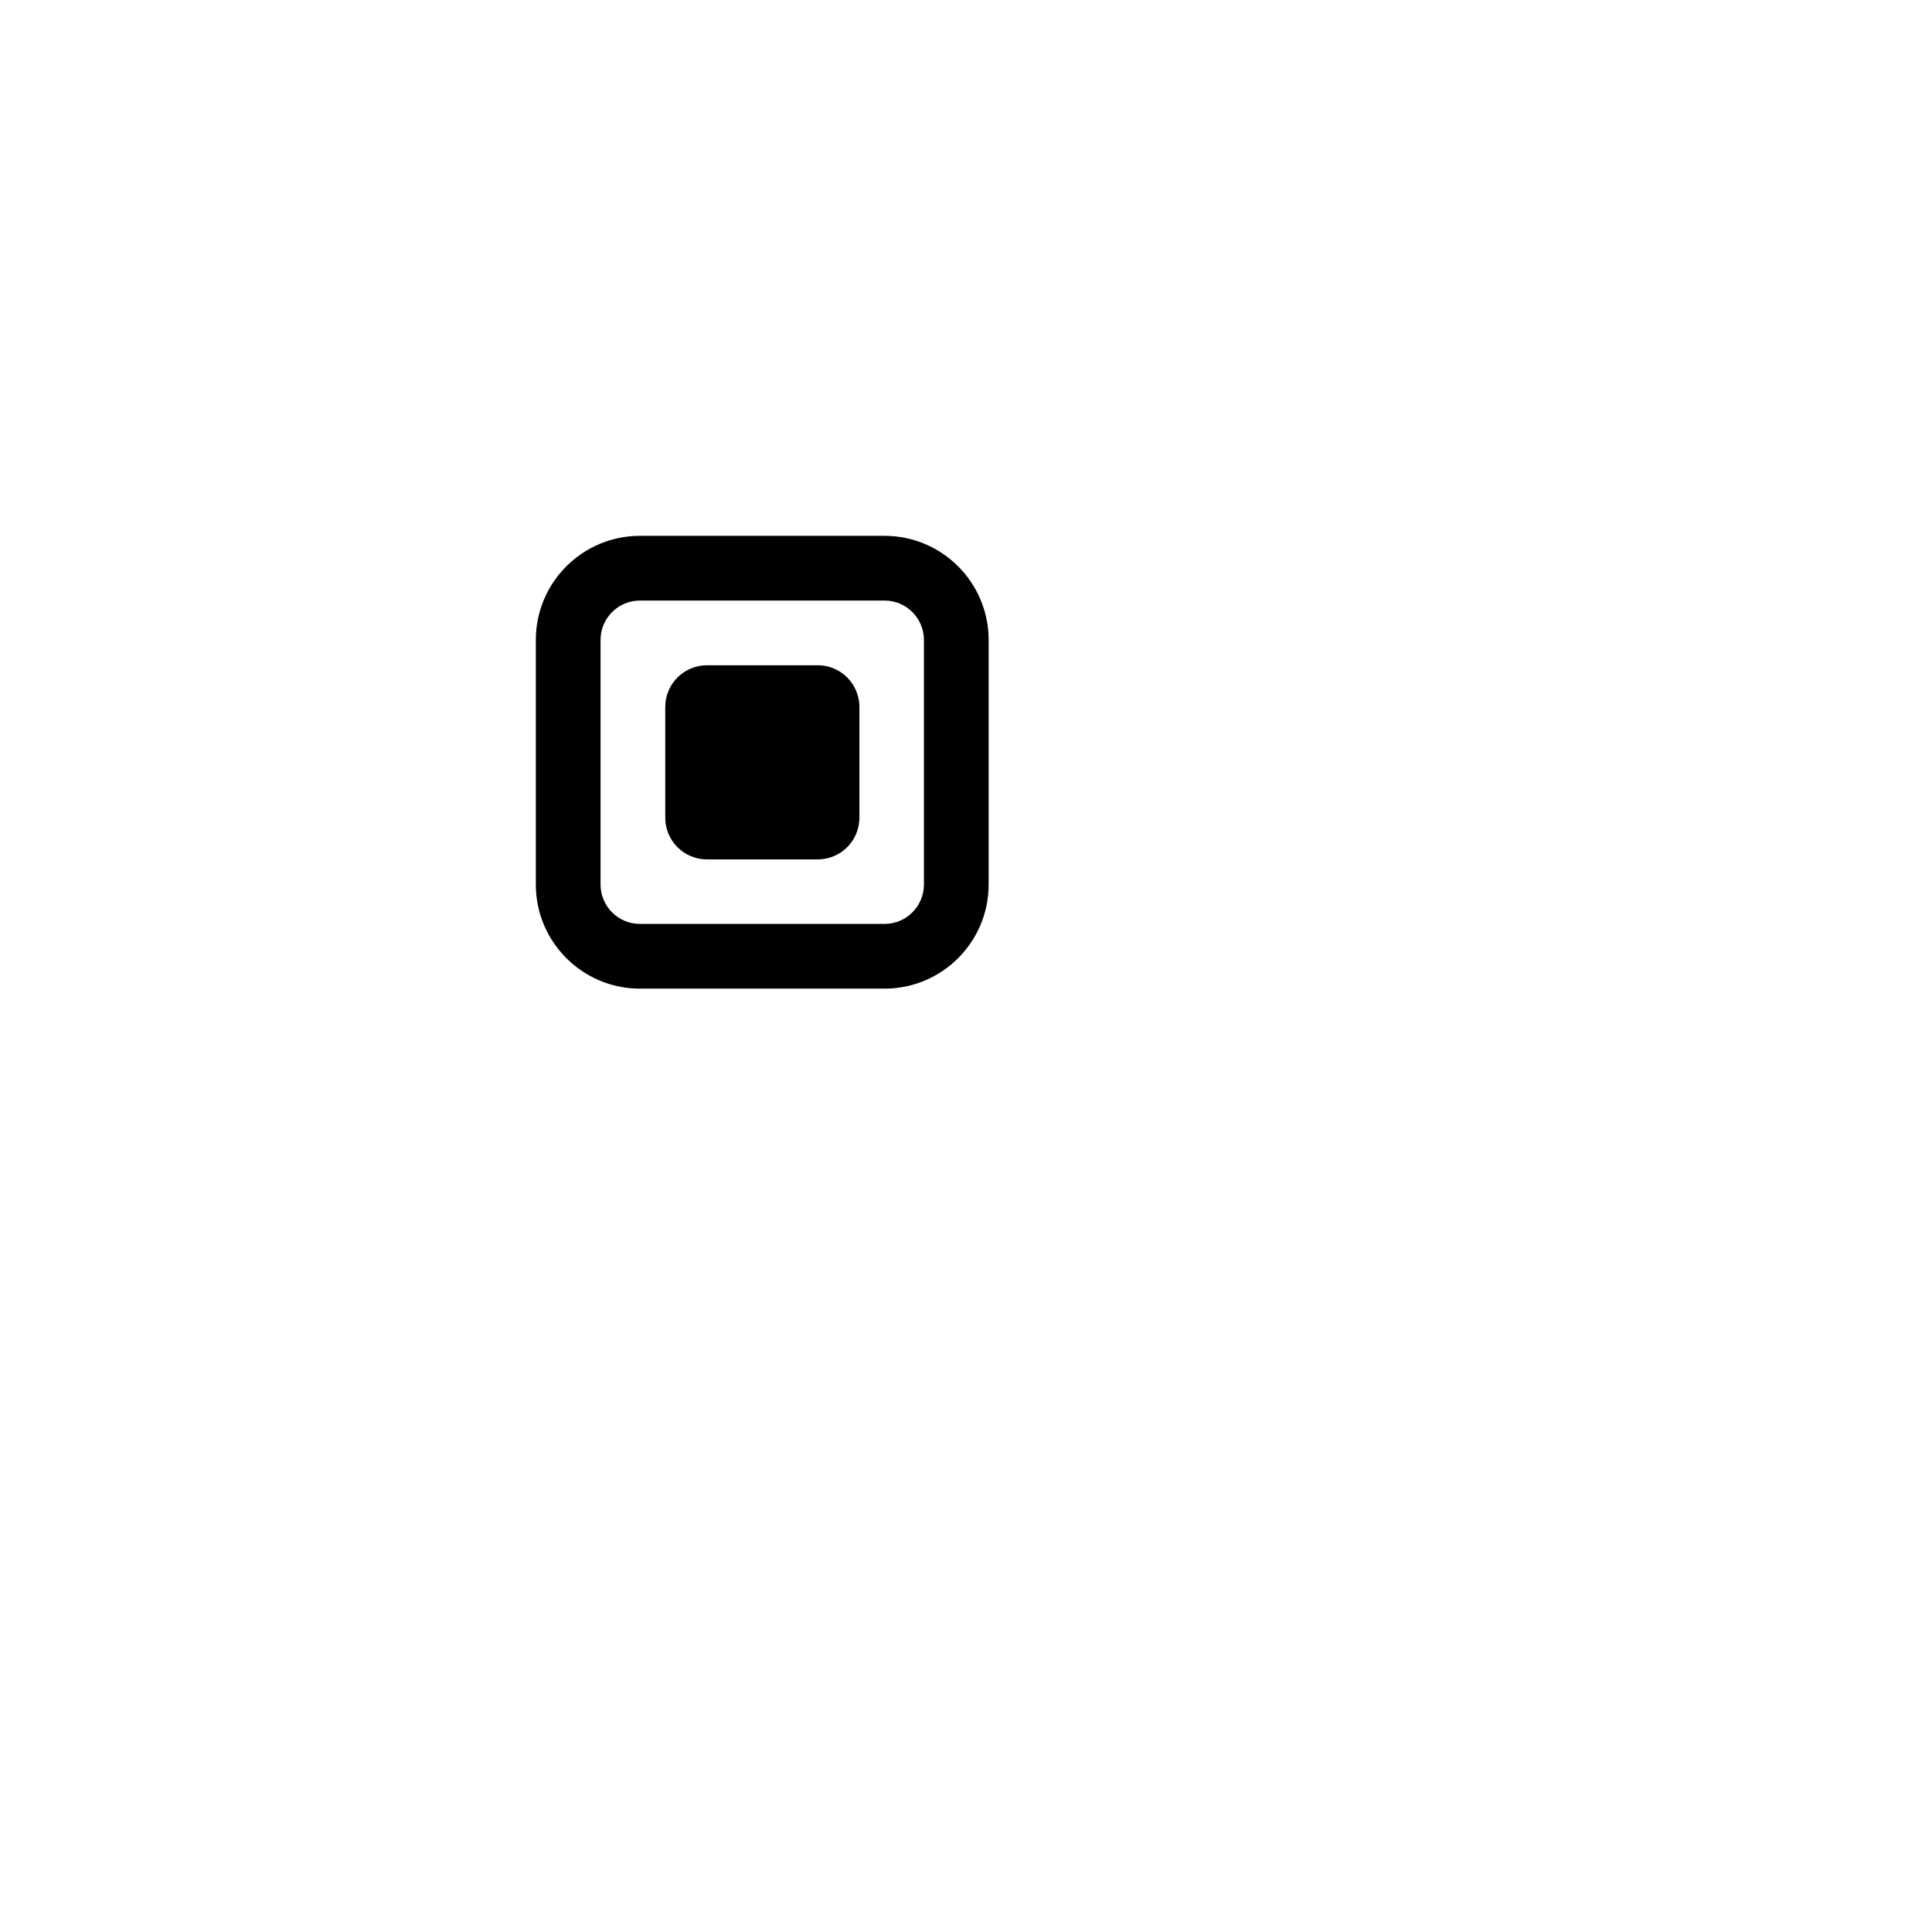
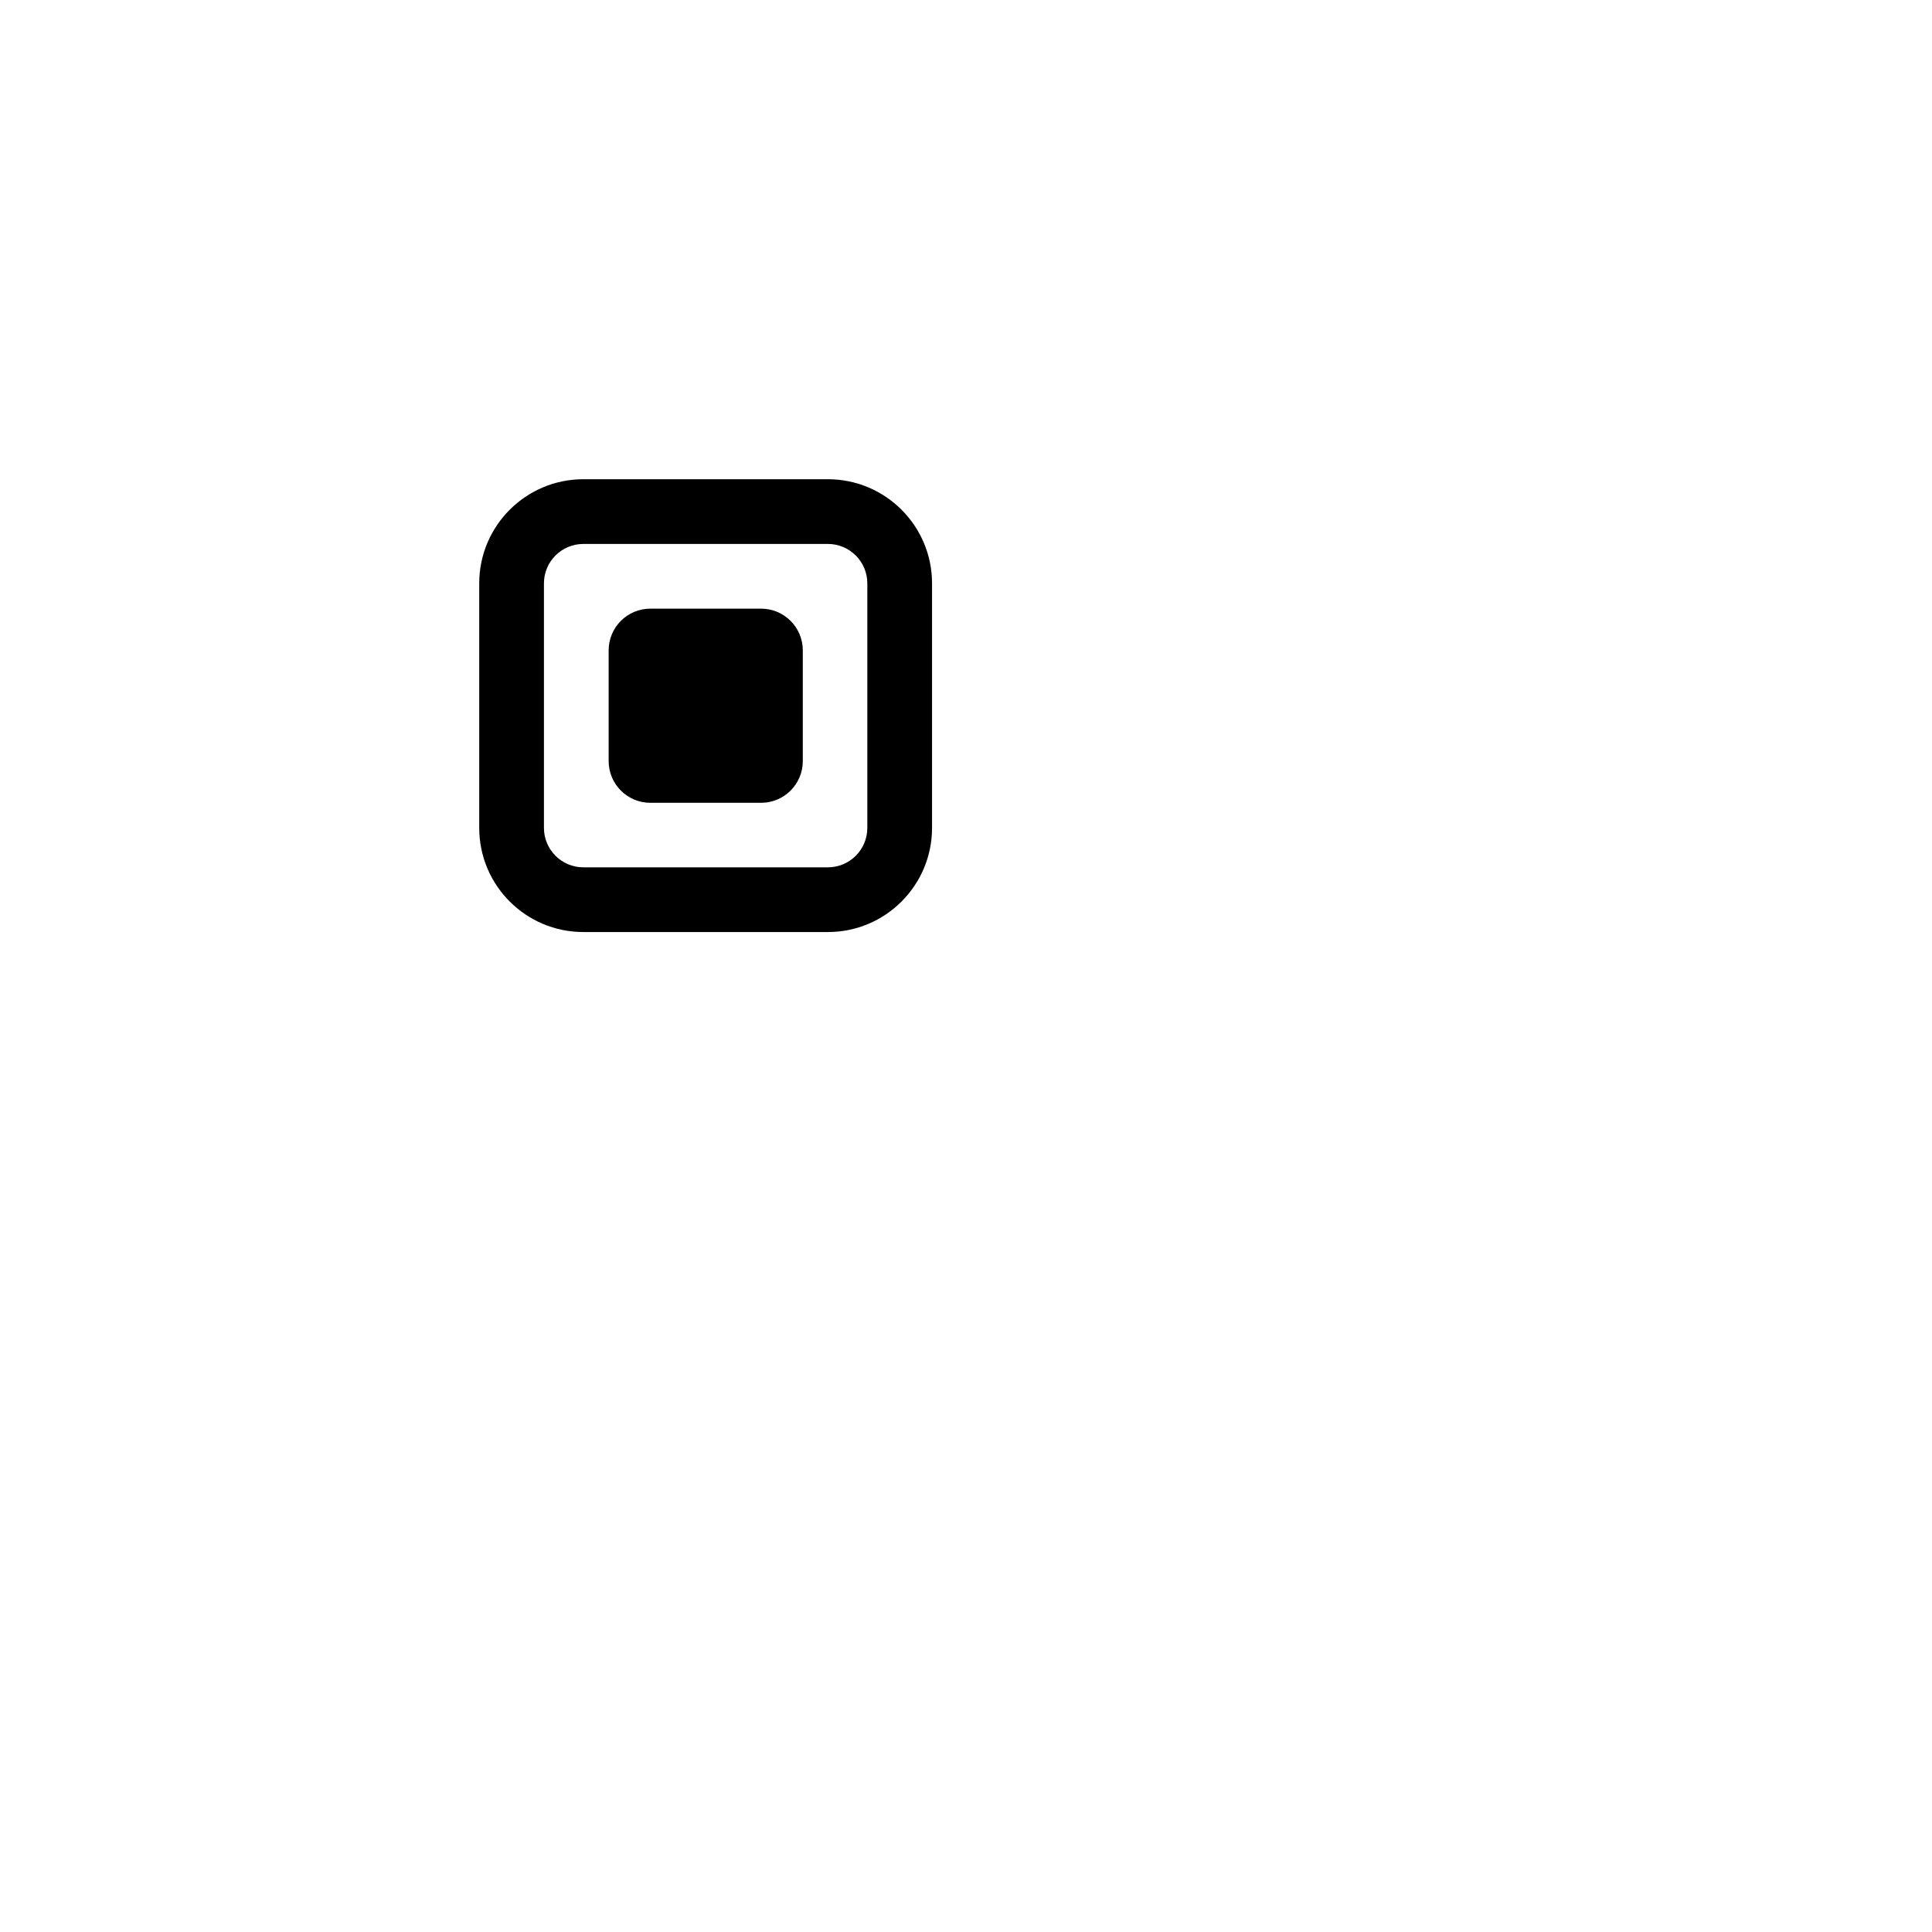
<svg xmlns="http://www.w3.org/2000/svg" width="1024" height="1024" viewBox="0 0 1024 1024">
  <g>
-     <path fill-rule="evenodd" fill="#000" d="M339.2,284.0 H468.8 A55.2,55.2 0 0 1 524.0,339.2 V468.8 A55.2,55.2 0 0 1 468.8,524.0 H339.2 A55.2,55.2 0 0 1 284.0,468.8 V339.2 A55.2,55.2 0 0 1 339.2,284.0 Z M339.2,318.3 H468.8 A20.9,20.9 0 0 1 489.7,339.2 V468.8 A20.9,20.9 0 0 1 468.8,489.7 H339.2 A20.9,20.9 0 0 1 318.3,468.8 V339.2 A20.9,20.9 0 0 1 339.2,318.3 Z" />
-     <rect x="352.6" y="352.6" width="102.9" height="102.9" rx="22.1" fill="#000" />
+     <path fill-rule="evenodd" fill="#000" d="M309.2,254.0 H438.8 A55.2,55.2 0 0 1 494.0,309.2 V438.8 A55.2,55.2 0 0 1 438.8,494.0 H309.2 A55.2,55.2 0 0 1 254.0,438.8 V309.2 A55.2,55.2 0 0 1 309.2,254.0 Z M309.2,288.3 H438.8 A20.9,20.9 0 0 1 459.7,309.2 V438.8 A20.9,20.9 0 0 1 438.8,459.7 H309.2 A20.9,20.9 0 0 1 288.3,438.8 V309.2 A20.9,20.9 0 0 1 309.2,288.3 Z" />
+     <rect x="322.6" y="322.6" width="102.9" height="102.9" rx="22.1" fill="#000" />
  </g>
</svg>
